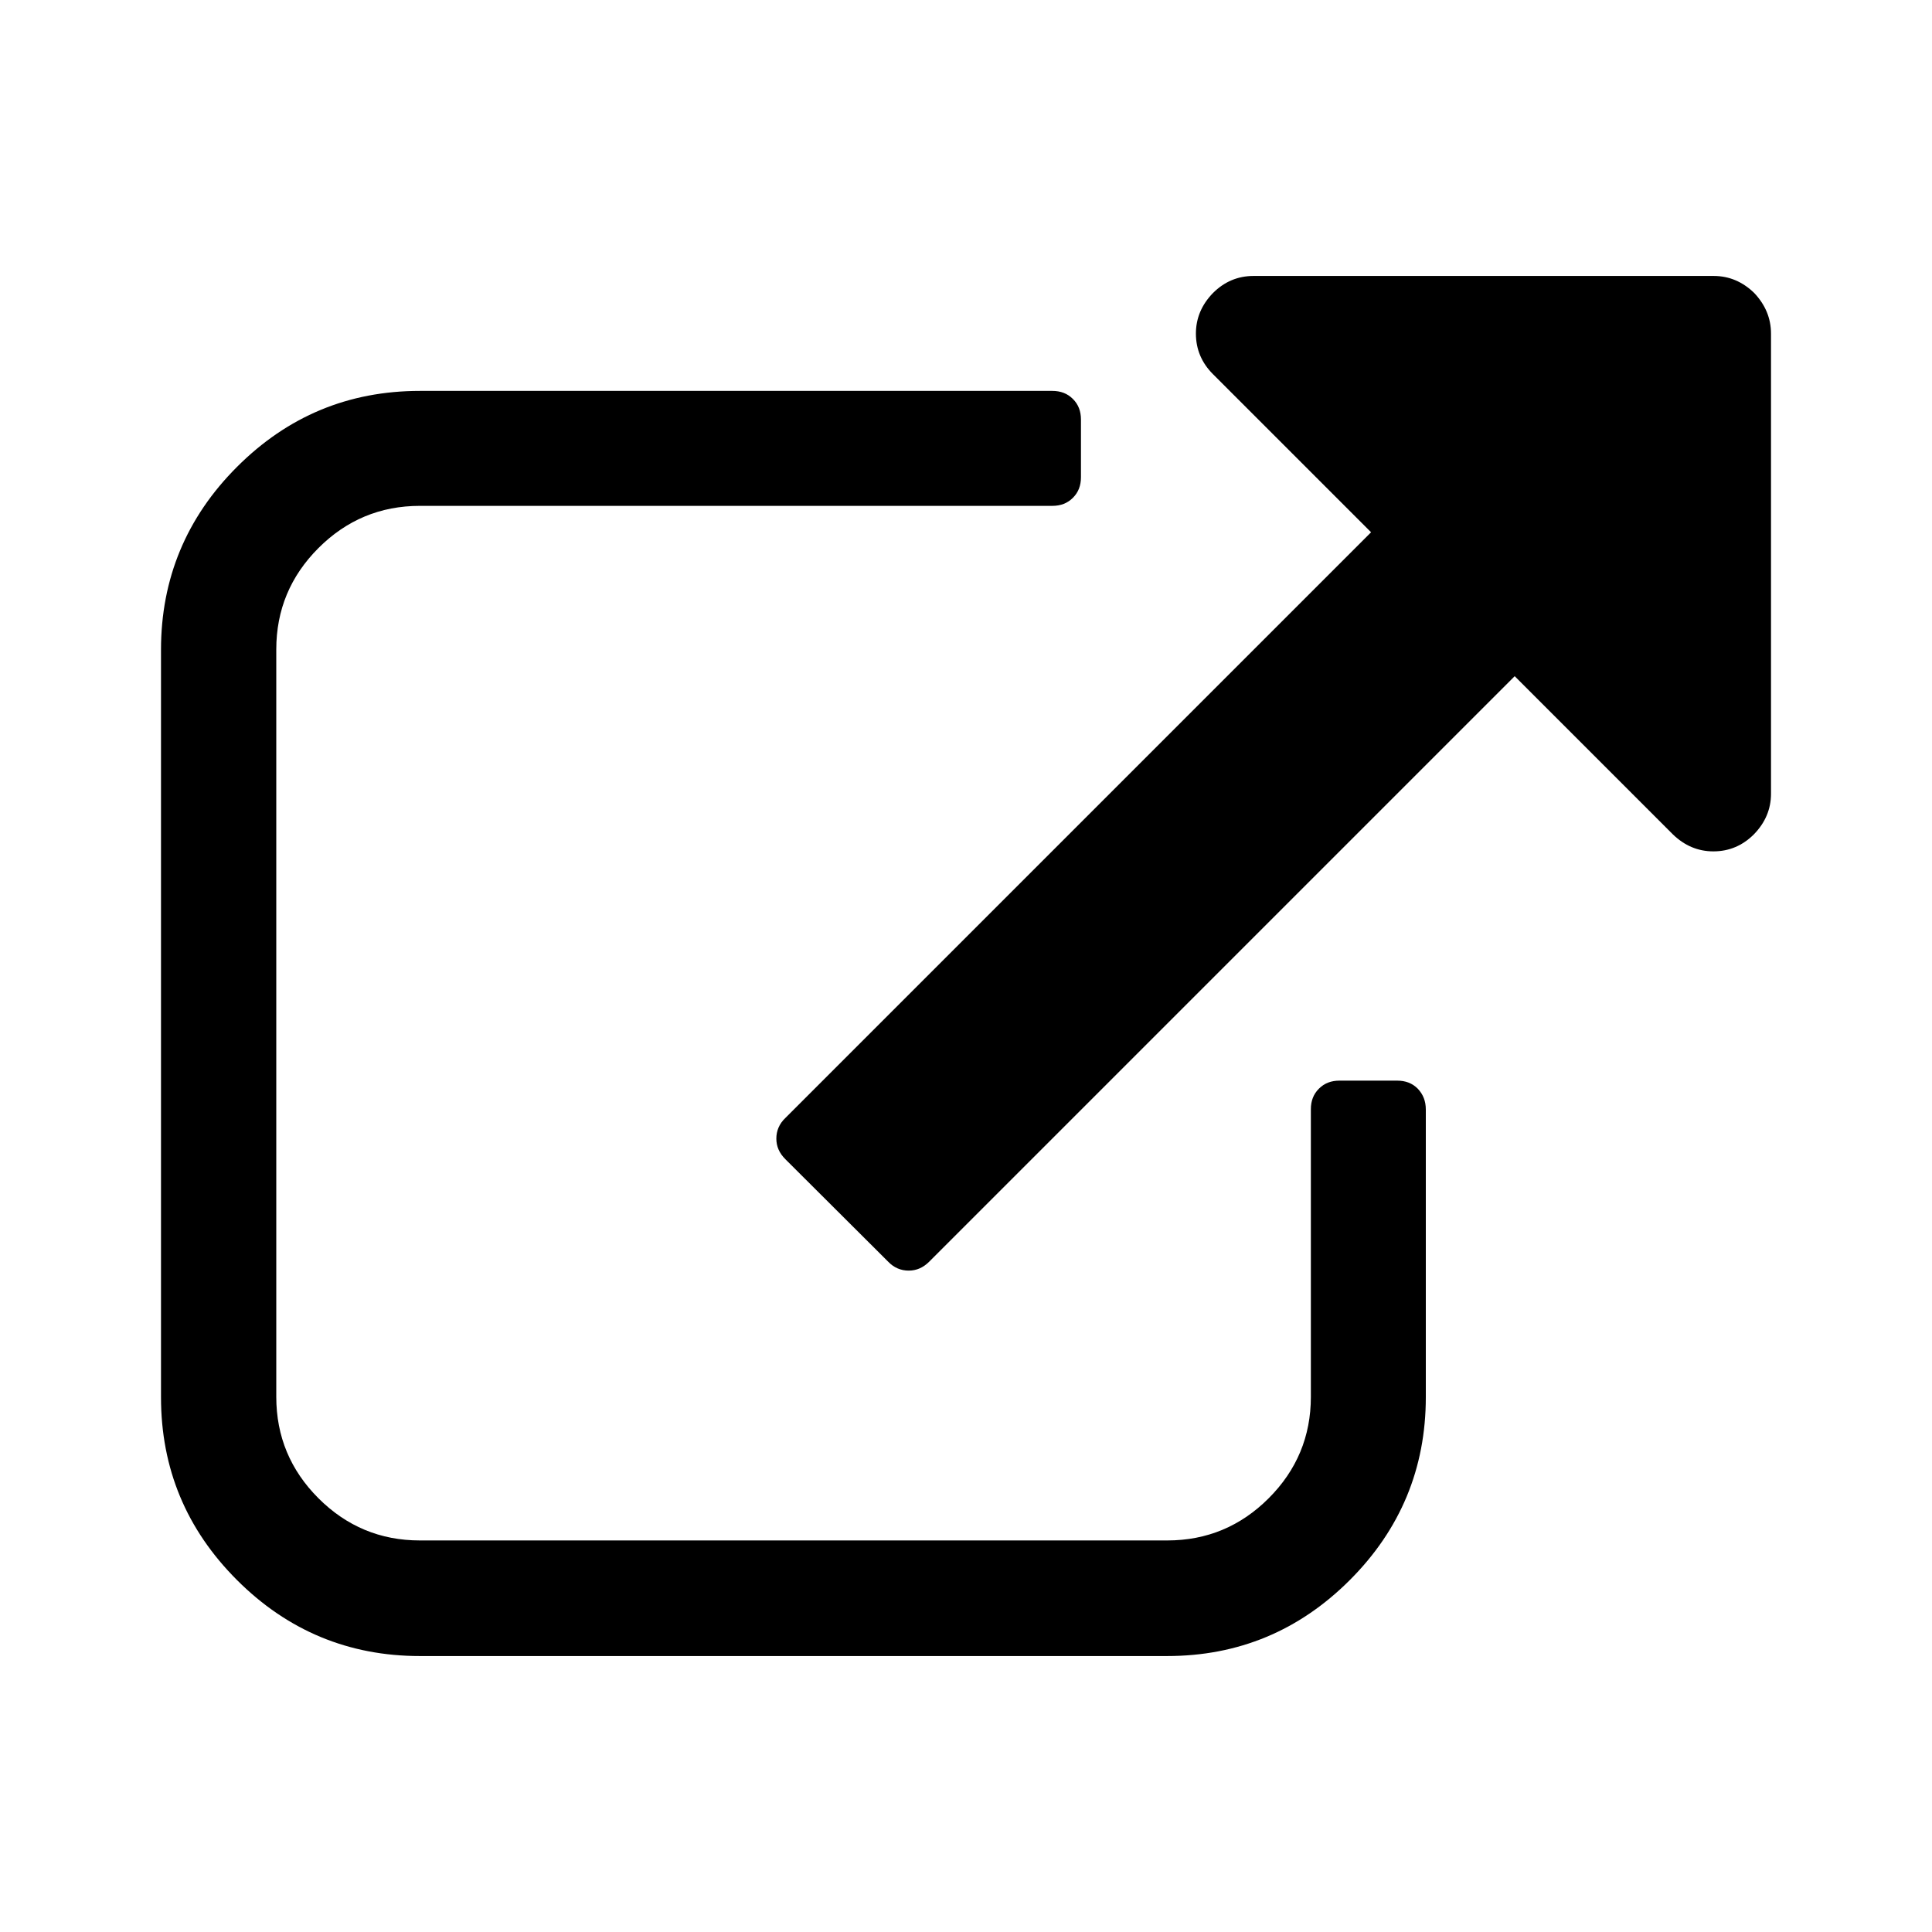
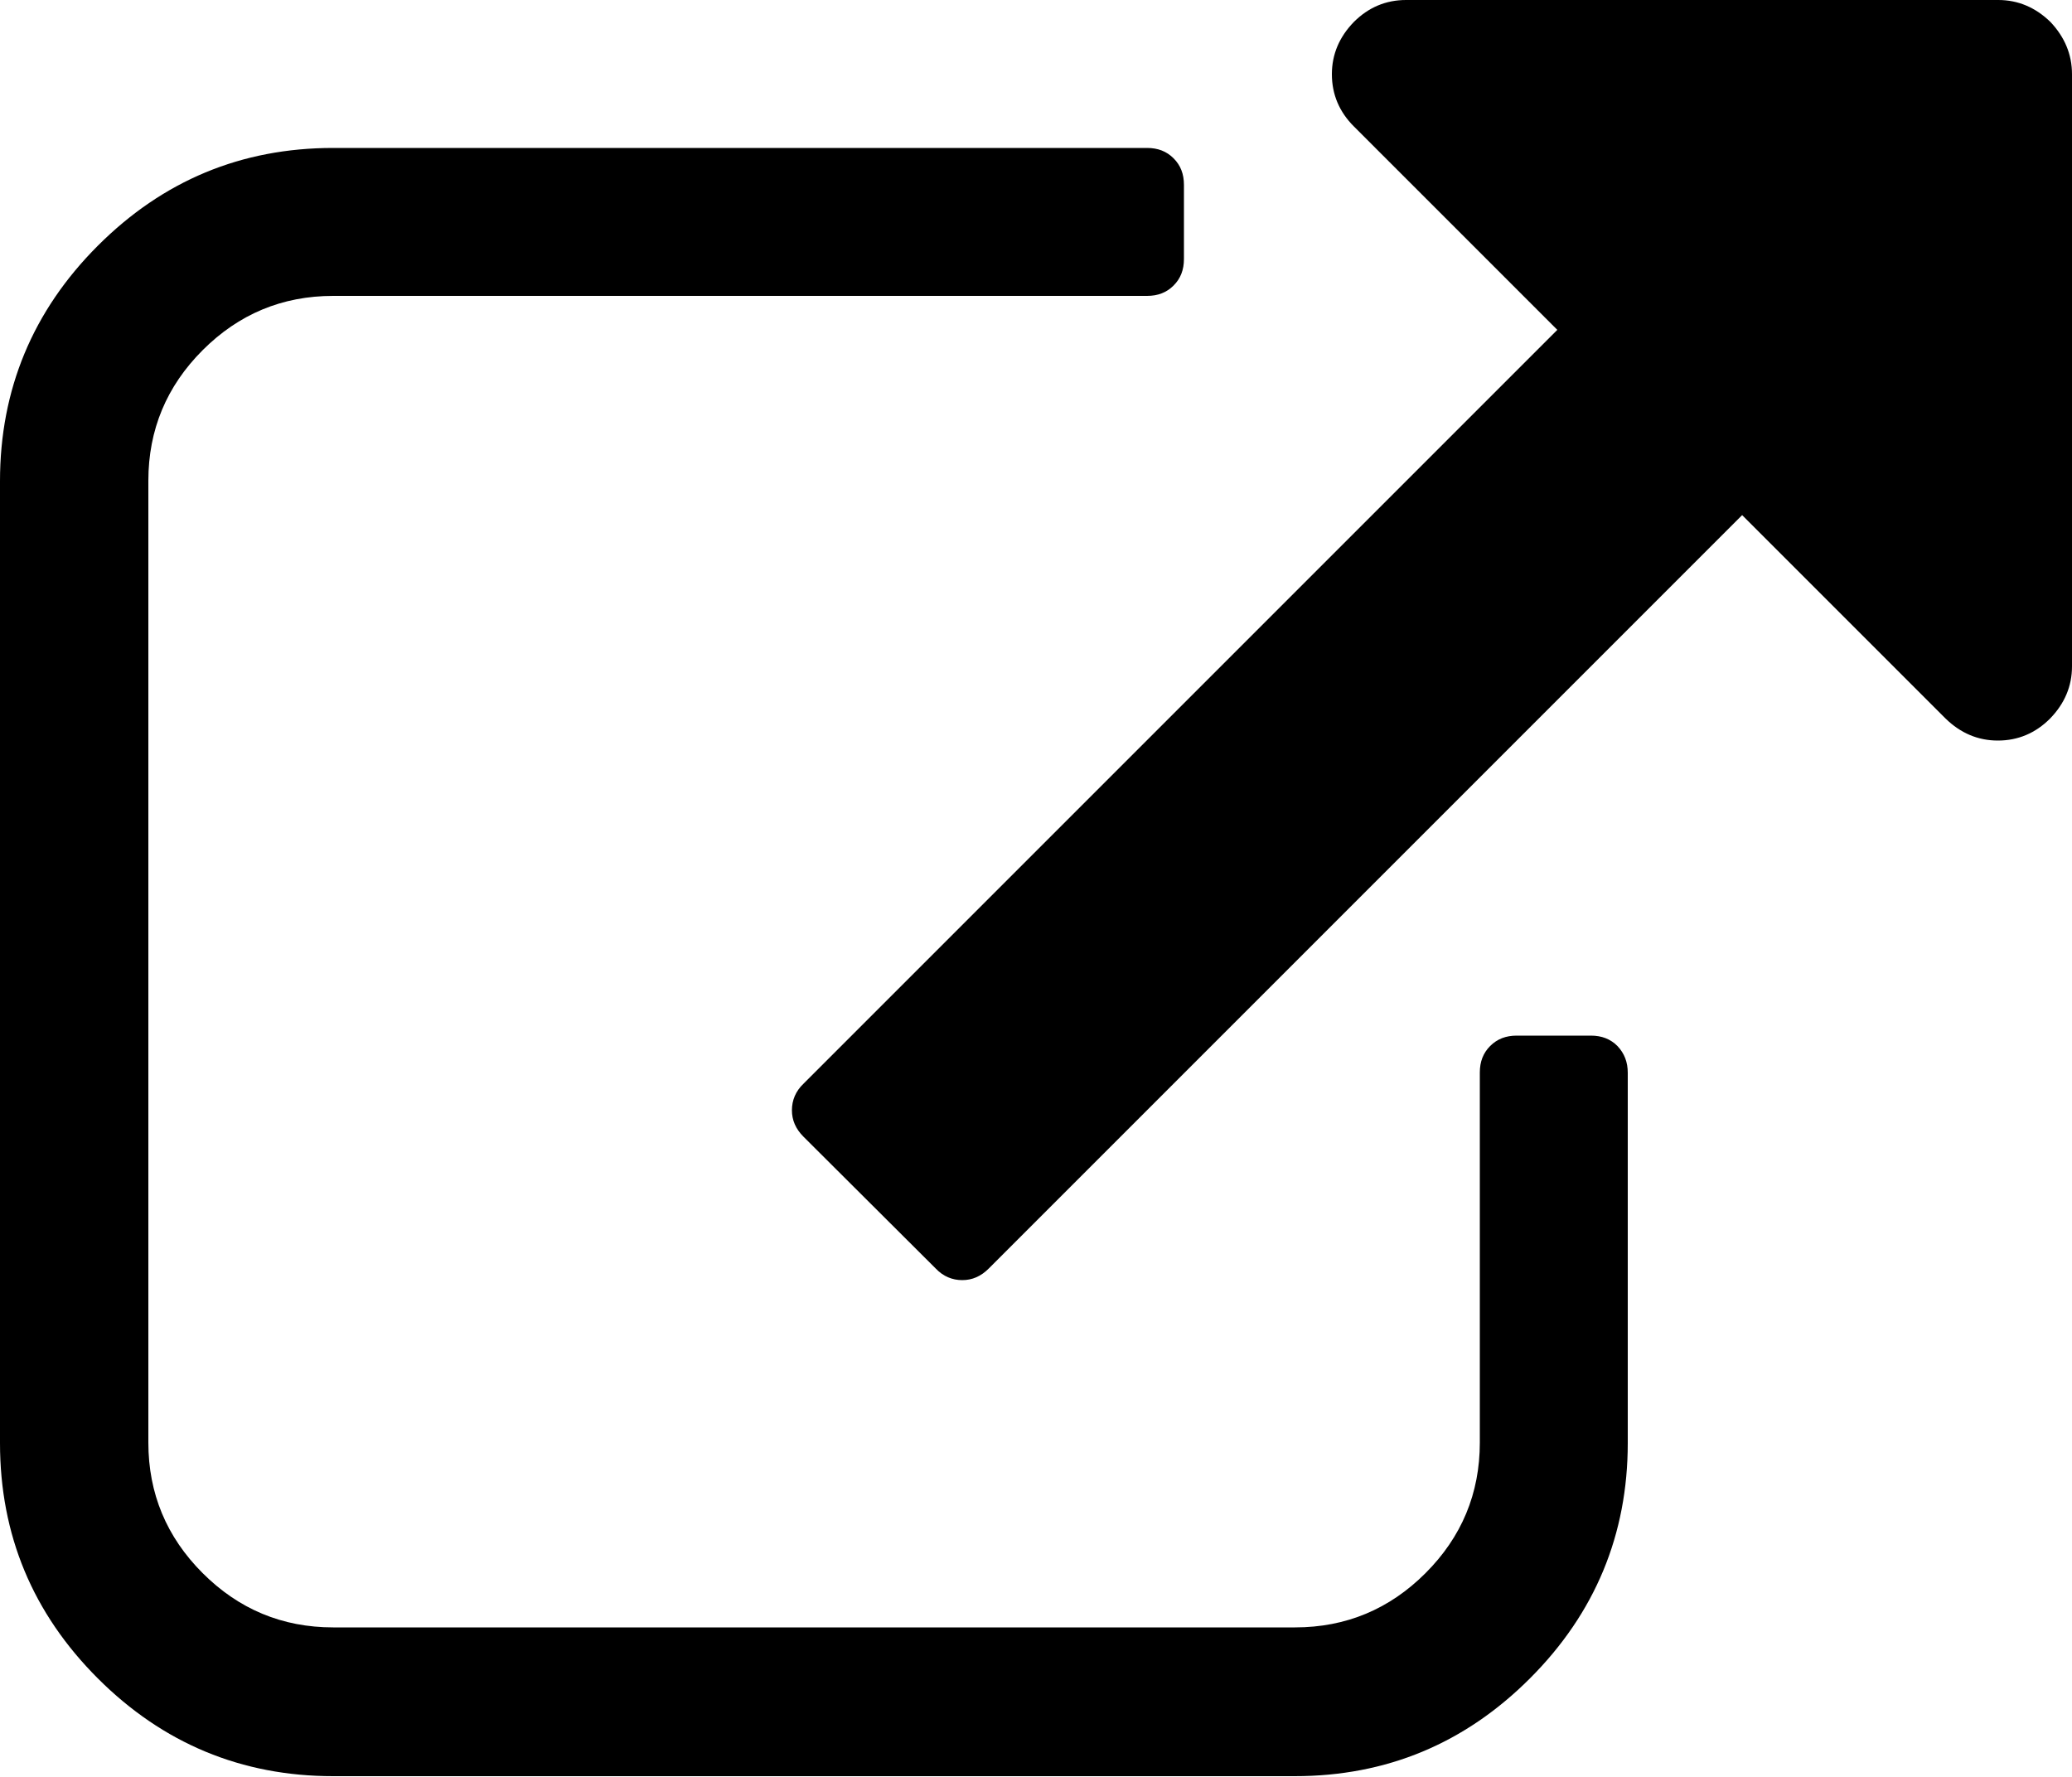
- <svg xmlns="http://www.w3.org/2000/svg" version="1.1" id="レイヤー_1" x="0px" y="0px" width="600px" height="600px" viewBox="0 0 600 600" enable-background="new 0 0 600 600" xml:space="preserve">
-   <path d="M442.8,344.6v89.3c0,22.1-7.9,41.1-23.6,56.8c-15.7,15.7-34.6,23.6-56.8,23.6h-232c-22.1,0-41.1-7.9-56.8-23.6  S50,456.1,50,433.9V201.8c0-22.1,7.9-41.1,23.6-56.8s34.6-23.6,56.8-23.6h196.4c2.6,0,4.7,0.8,6.4,2.5c1.7,1.7,2.5,3.8,2.5,6.4v17.9  c0,2.6-0.8,4.7-2.5,6.4s-3.8,2.5-6.4,2.5H130.4c-12.3,0-22.8,4.4-31.5,13.1s-13.1,19.2-13.1,31.5v232.1c0,12.3,4.4,22.8,13.1,31.5  s19.2,13.1,31.5,13.1h232.1c12.3,0,22.8-4.4,31.5-13.1s13.1-19.2,13.1-31.5v-89.3c0-2.6,0.8-4.7,2.5-6.4c1.7-1.7,3.8-2.5,6.4-2.5  h17.9c2.6,0,4.7,0.8,6.4,2.5C442,339.9,442.8,342,442.8,344.6z M550,103.6v142.9c0,4.8-1.8,9-5.3,12.6c-3.5,3.5-7.7,5.3-12.6,5.3  c-4.8,0-9-1.8-12.6-5.3L470.4,210L288.6,391.8c-1.9,1.9-4,2.8-6.4,2.8s-4.6-0.9-6.4-2.8L243.9,360c-1.9-1.9-2.8-4-2.8-6.4  s0.9-4.6,2.8-6.4l181.9-181.9l-49.1-49.1c-3.5-3.5-5.3-7.7-5.3-12.6c0-4.8,1.8-9,5.3-12.6c3.5-3.5,7.7-5.3,12.6-5.3h142.9  c4.8,0,9,1.8,12.6,5.3C548.2,94.6,550,98.8,550,103.6L550,103.6z" />
+ <svg xmlns="http://www.w3.org/2000/svg" version="1.1" id="レイヤー_1" x="0px" y="0px" width="500px" height="428.6px" viewBox="0 0 500 428.6" style="enable-background:new 0 0 500 428.6;" xml:space="preserve">
+   <path d="M392.8,258.9v89.3c0,22.1-7.9,41.1-23.6,56.8c-15.7,15.7-34.6,23.6-56.8,23.6h-232c-22.1,0-41.1-7.9-56.8-23.6  S0,370.4,0,348.2V116.1C0,94,7.9,75,23.6,59.3s34.6-23.6,56.8-23.6h196.4c2.6,0,4.7,0.8,6.4,2.5c1.7,1.7,2.5,3.8,2.5,6.4v17.9  c0,2.6-0.8,4.7-2.5,6.4s-3.8,2.5-6.4,2.5H80.4c-12.3,0-22.8,4.4-31.5,13.1S35.8,103.7,35.8,116v232.1c0,12.3,4.4,22.8,13.1,31.5  s19.2,13.1,31.5,13.1h232.1c12.3,0,22.8-4.4,31.5-13.1s13.1-19.2,13.1-31.5v-89.3c0-2.6,0.8-4.7,2.5-6.4c1.7-1.7,3.8-2.5,6.4-2.5  h17.9c2.6,0,4.7,0.8,6.4,2.5C392,254.2,392.8,256.3,392.8,258.9z M500,17.9v142.9c0,4.8-1.8,9-5.3,12.6c-3.5,3.5-7.7,5.3-12.6,5.3  c-4.8,0-9-1.8-12.6-5.3l-49.1-49.1L238.6,306.1c-1.9,1.9-4,2.8-6.4,2.8s-4.6-0.9-6.4-2.8l-31.9-31.8c-1.9-1.9-2.8-4-2.8-6.4  s0.9-4.6,2.8-6.4L375.8,79.6l-49.1-49.1c-3.5-3.5-5.3-7.7-5.3-12.6c0-4.8,1.8-9,5.3-12.6c3.5-3.5,7.7-5.3,12.6-5.3h142.9  c4.8,0,9,1.8,12.6,5.3C498.2,8.9,500,13.1,500,17.9L500,17.9z" />
</svg>
